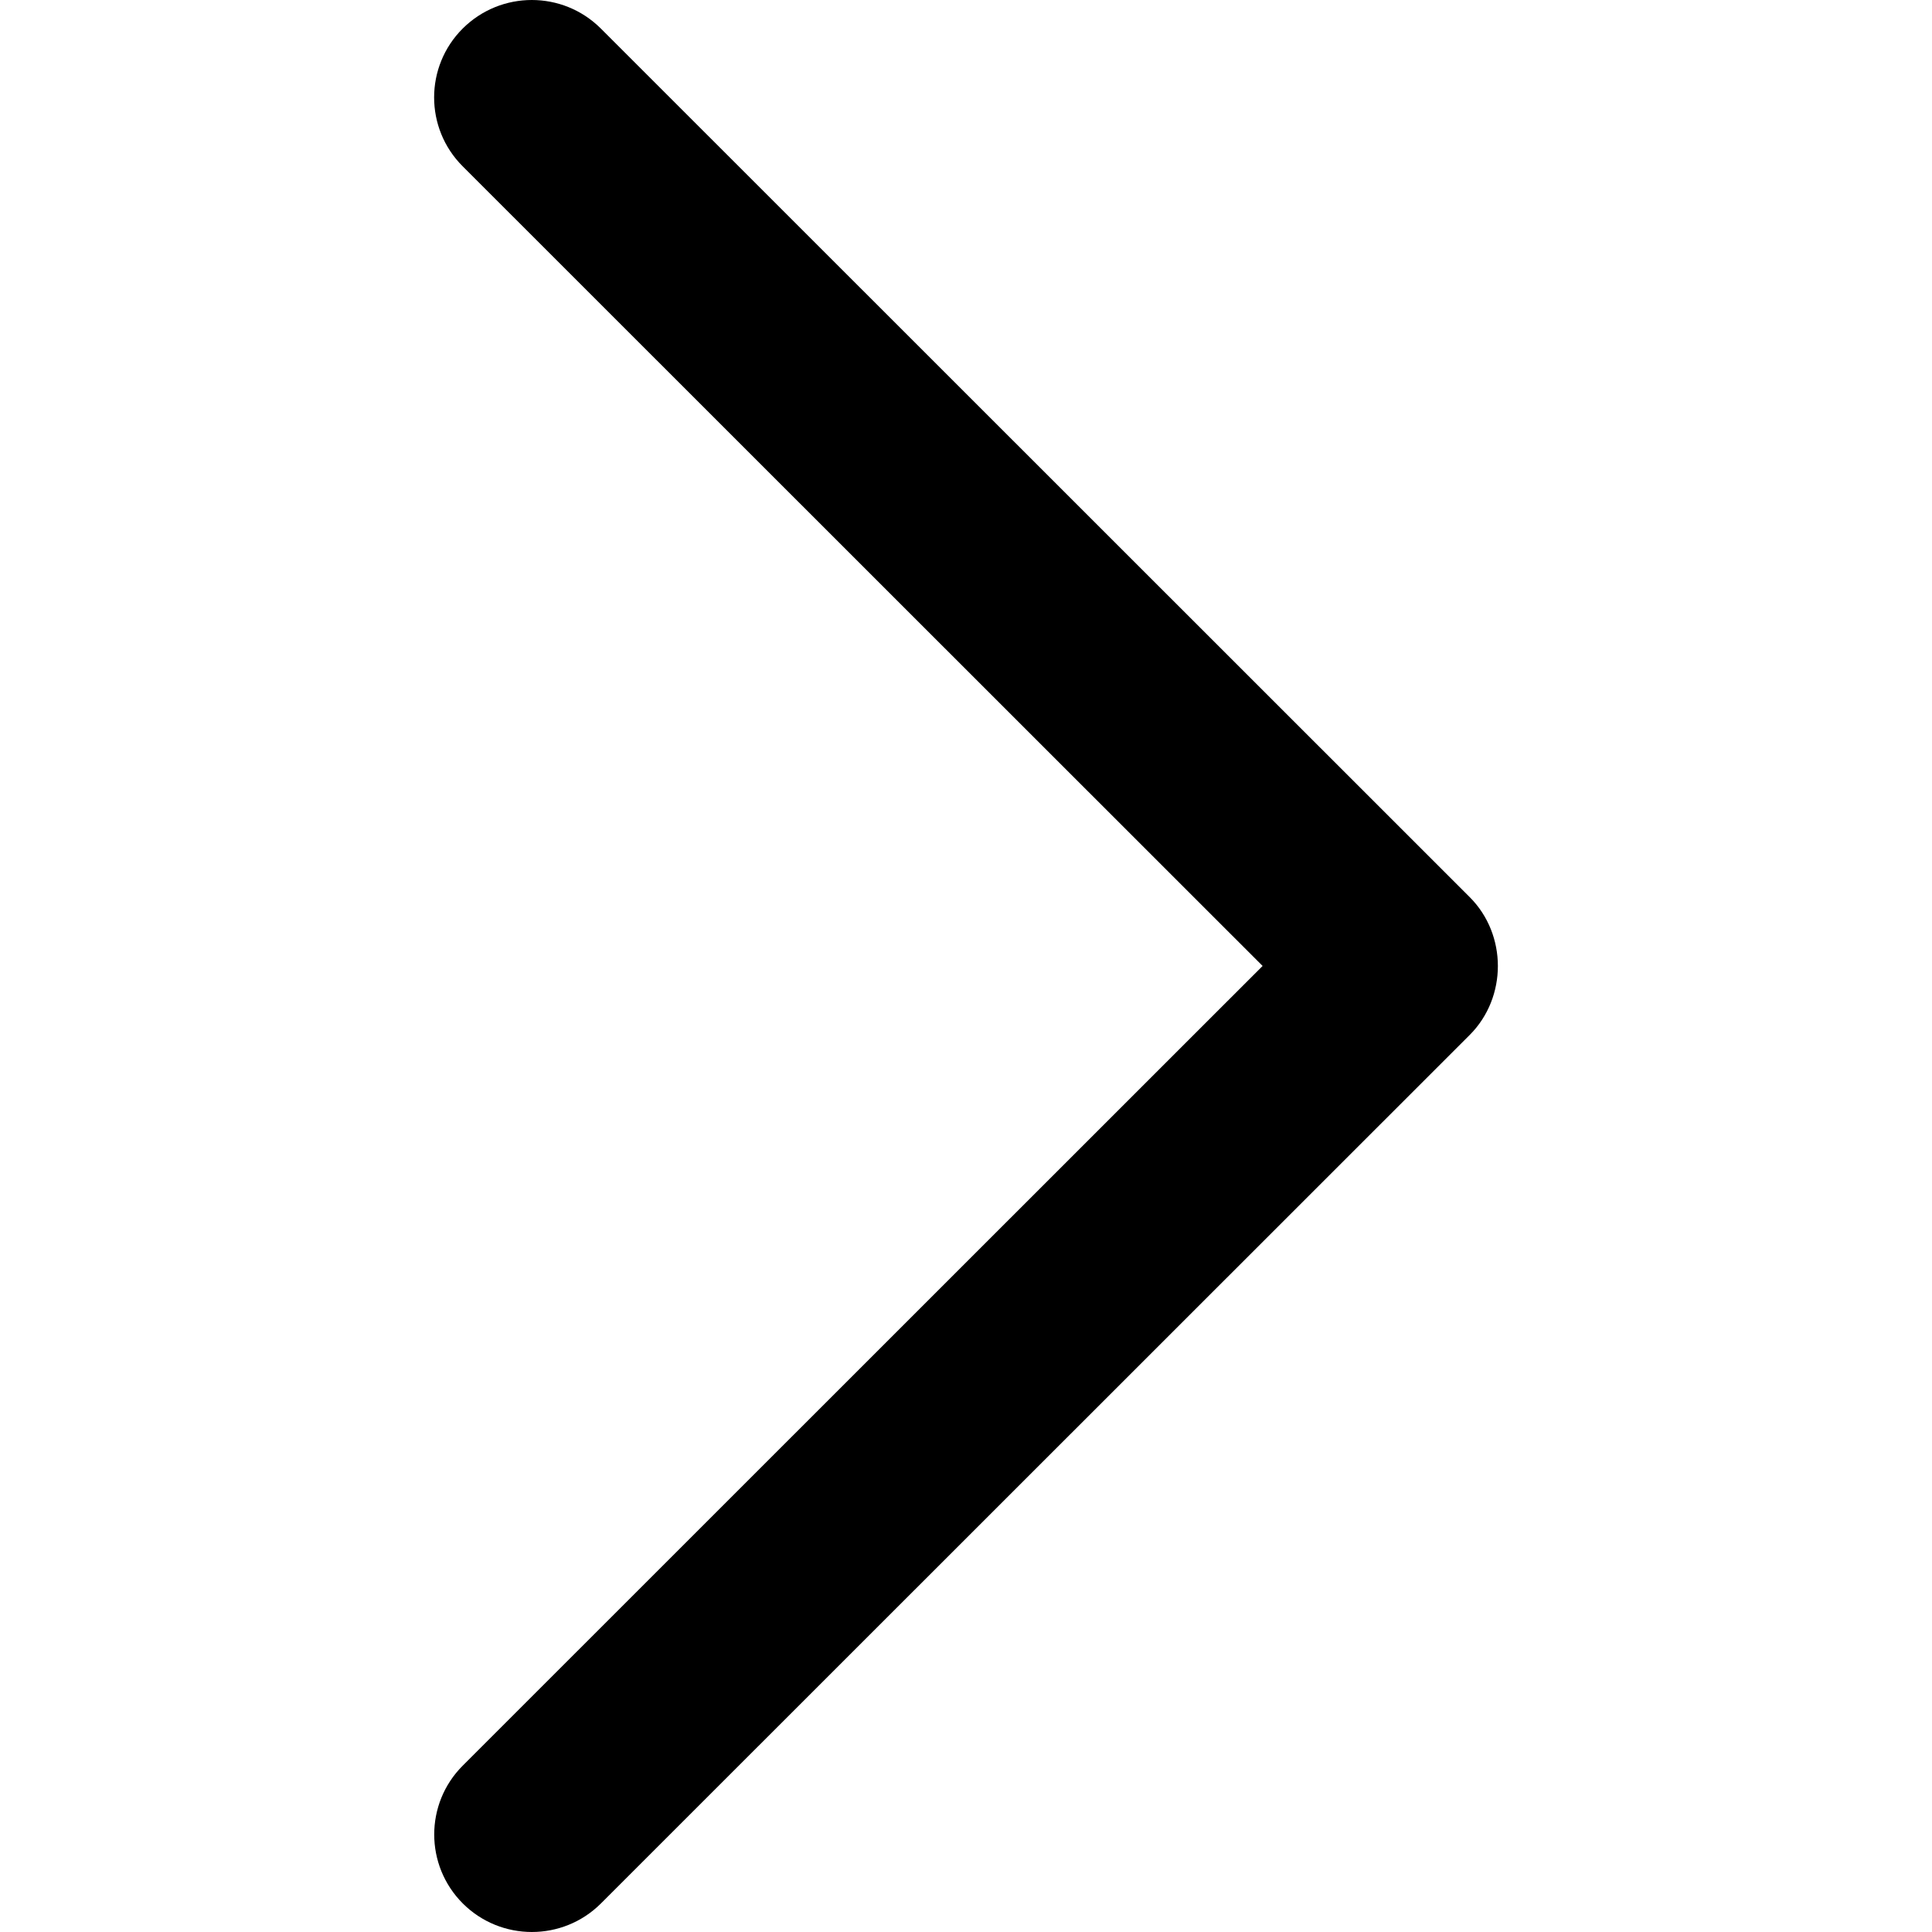
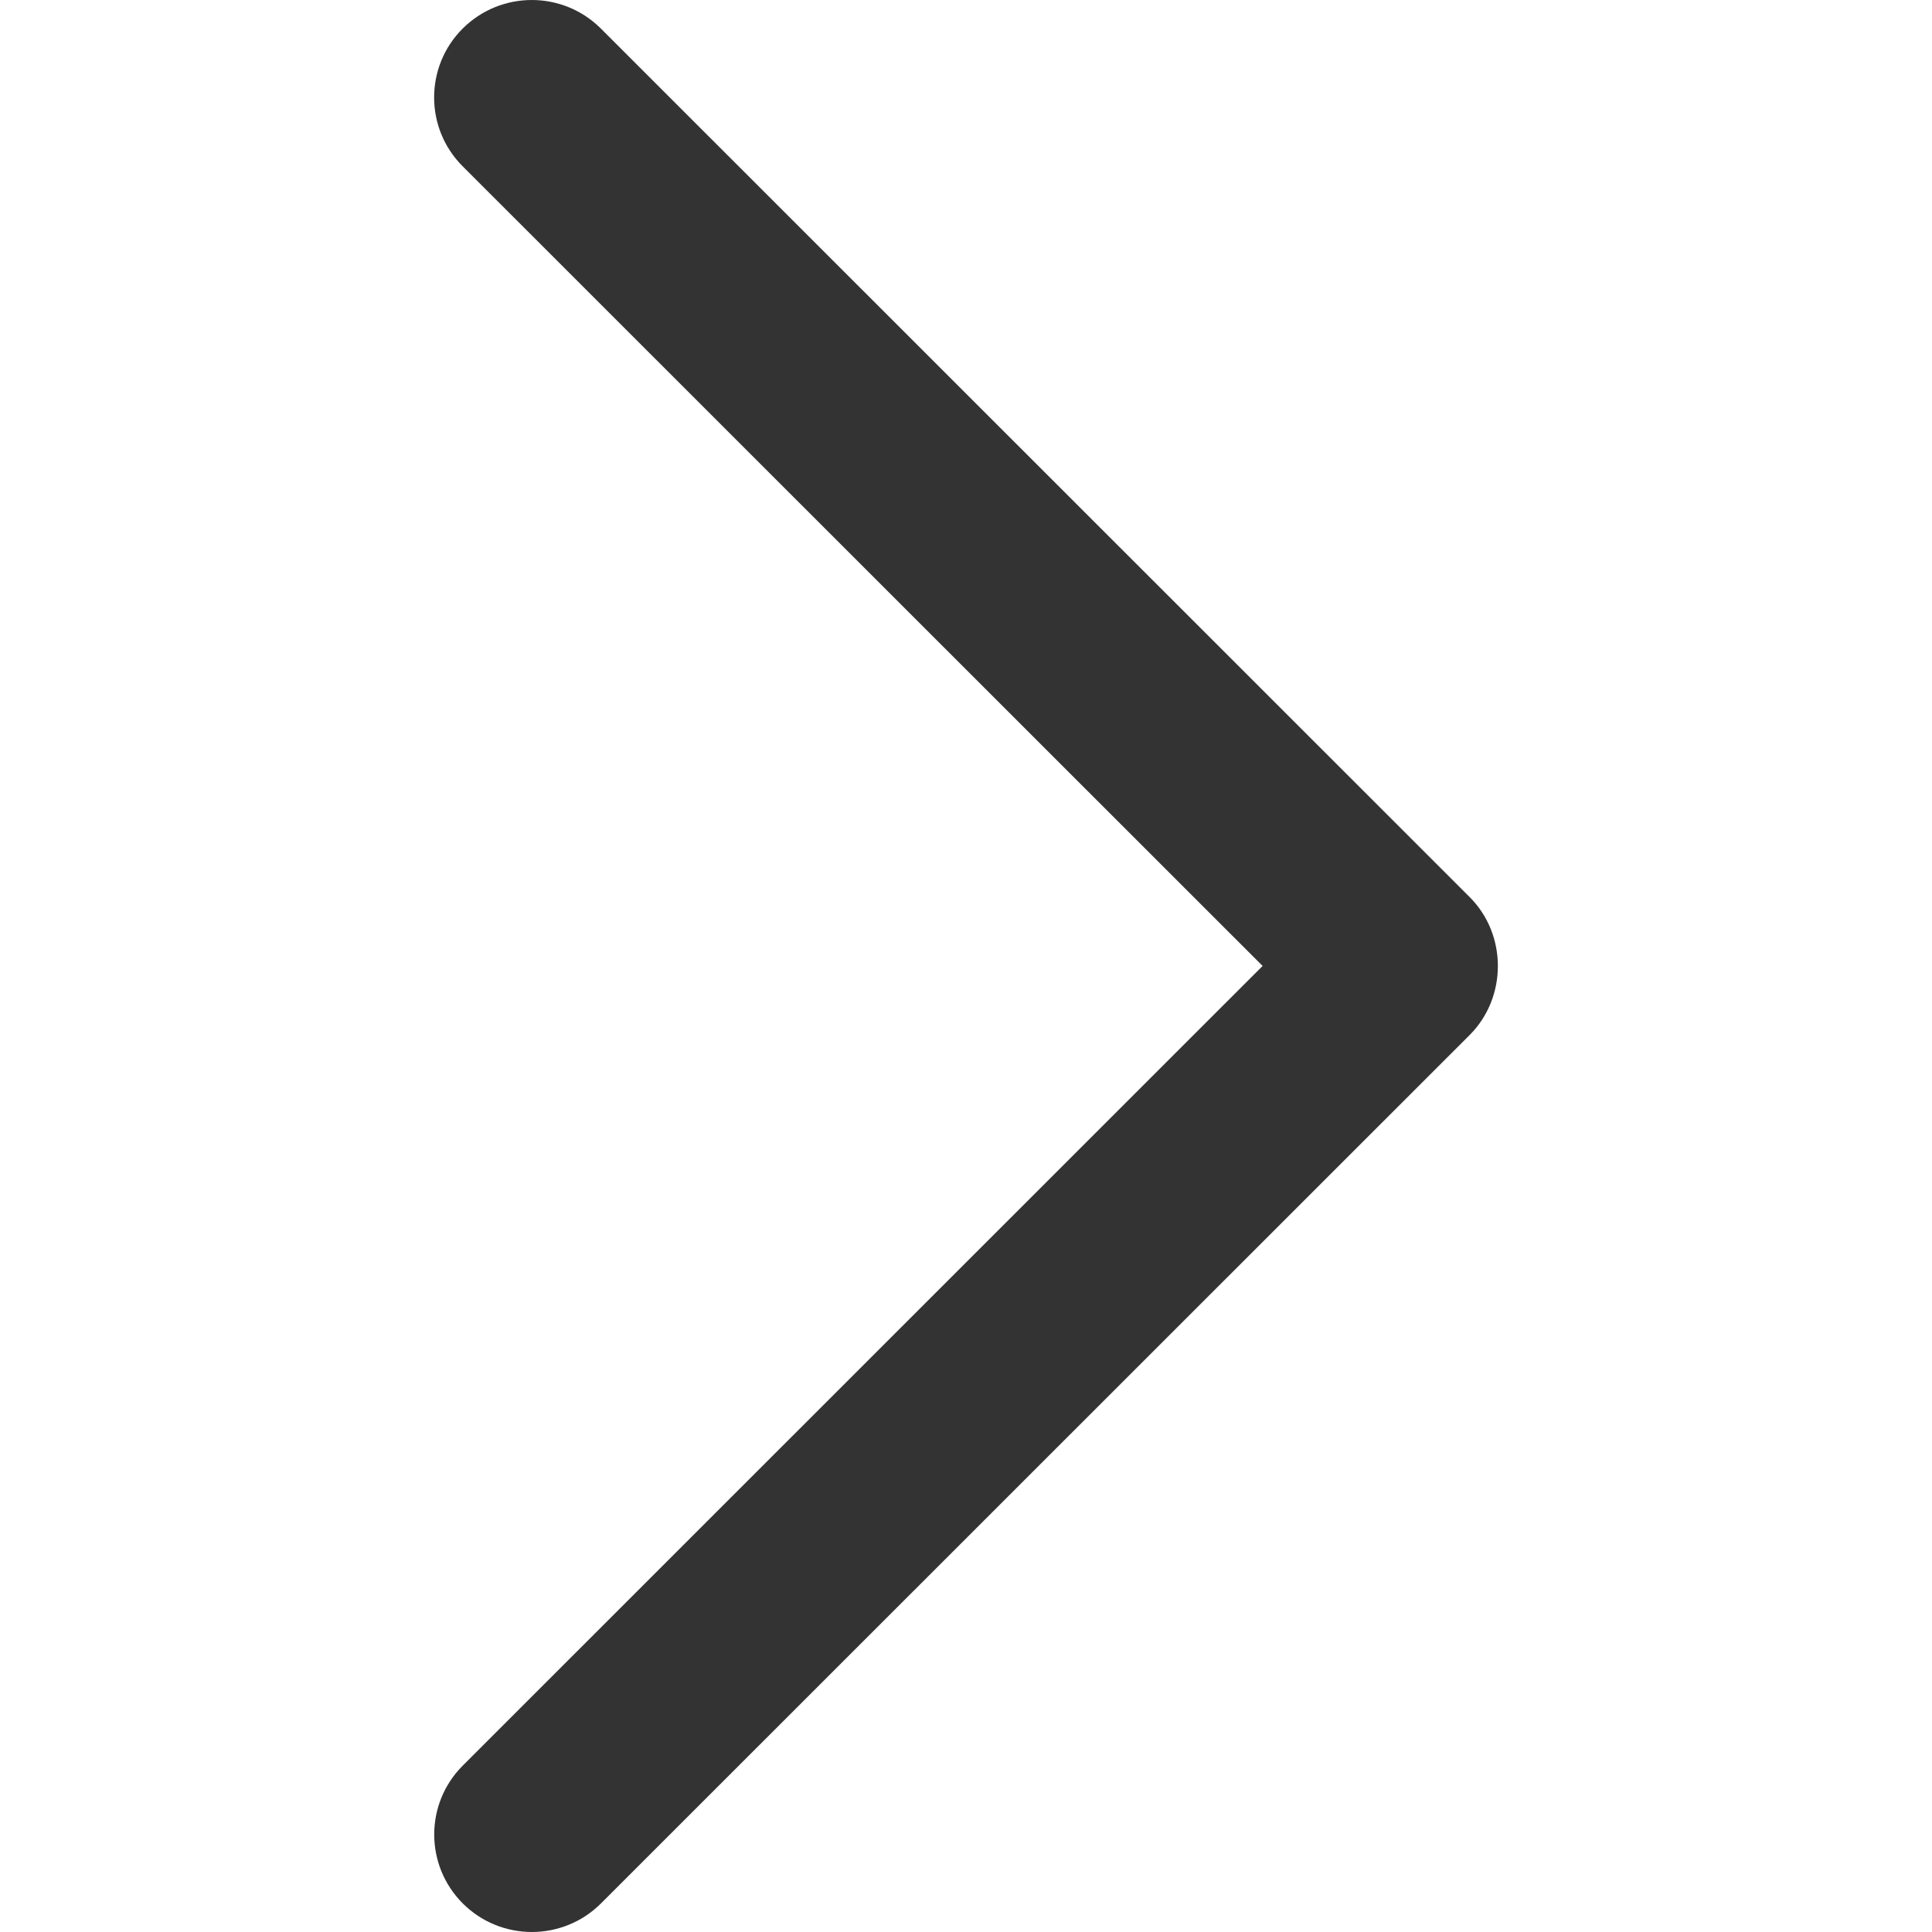
<svg xmlns="http://www.w3.org/2000/svg" x="0px" y="0px" viewBox="0 0 240.823 240.823">
  <g>
-     <path d="M183.189,111.816L74.892,3.555c-4.752-4.74-12.451-4.74-17.215,0c-4.752,4.74-4.752,12.439,0,17.179   l99.707,99.671l-99.695,99.671c-4.752,4.74-4.752,12.439,0,17.191c4.752,4.74,12.463,4.74,17.215,0l108.297-108.261   C187.881,124.315,187.881,116.495,183.189,111.816z" />
+     <path fill="#333" d="M183.189,111.816L74.892,3.555c-4.752-4.74-12.451-4.74-17.215,0c-4.752,4.74-4.752,12.439,0,17.179   l99.707,99.671l-99.695,99.671c-4.752,4.74-4.752,12.439,0,17.191c4.752,4.74,12.463,4.74,17.215,0l108.297-108.261   C187.881,124.315,187.881,116.495,183.189,111.816z" />
  </g>
</svg>
